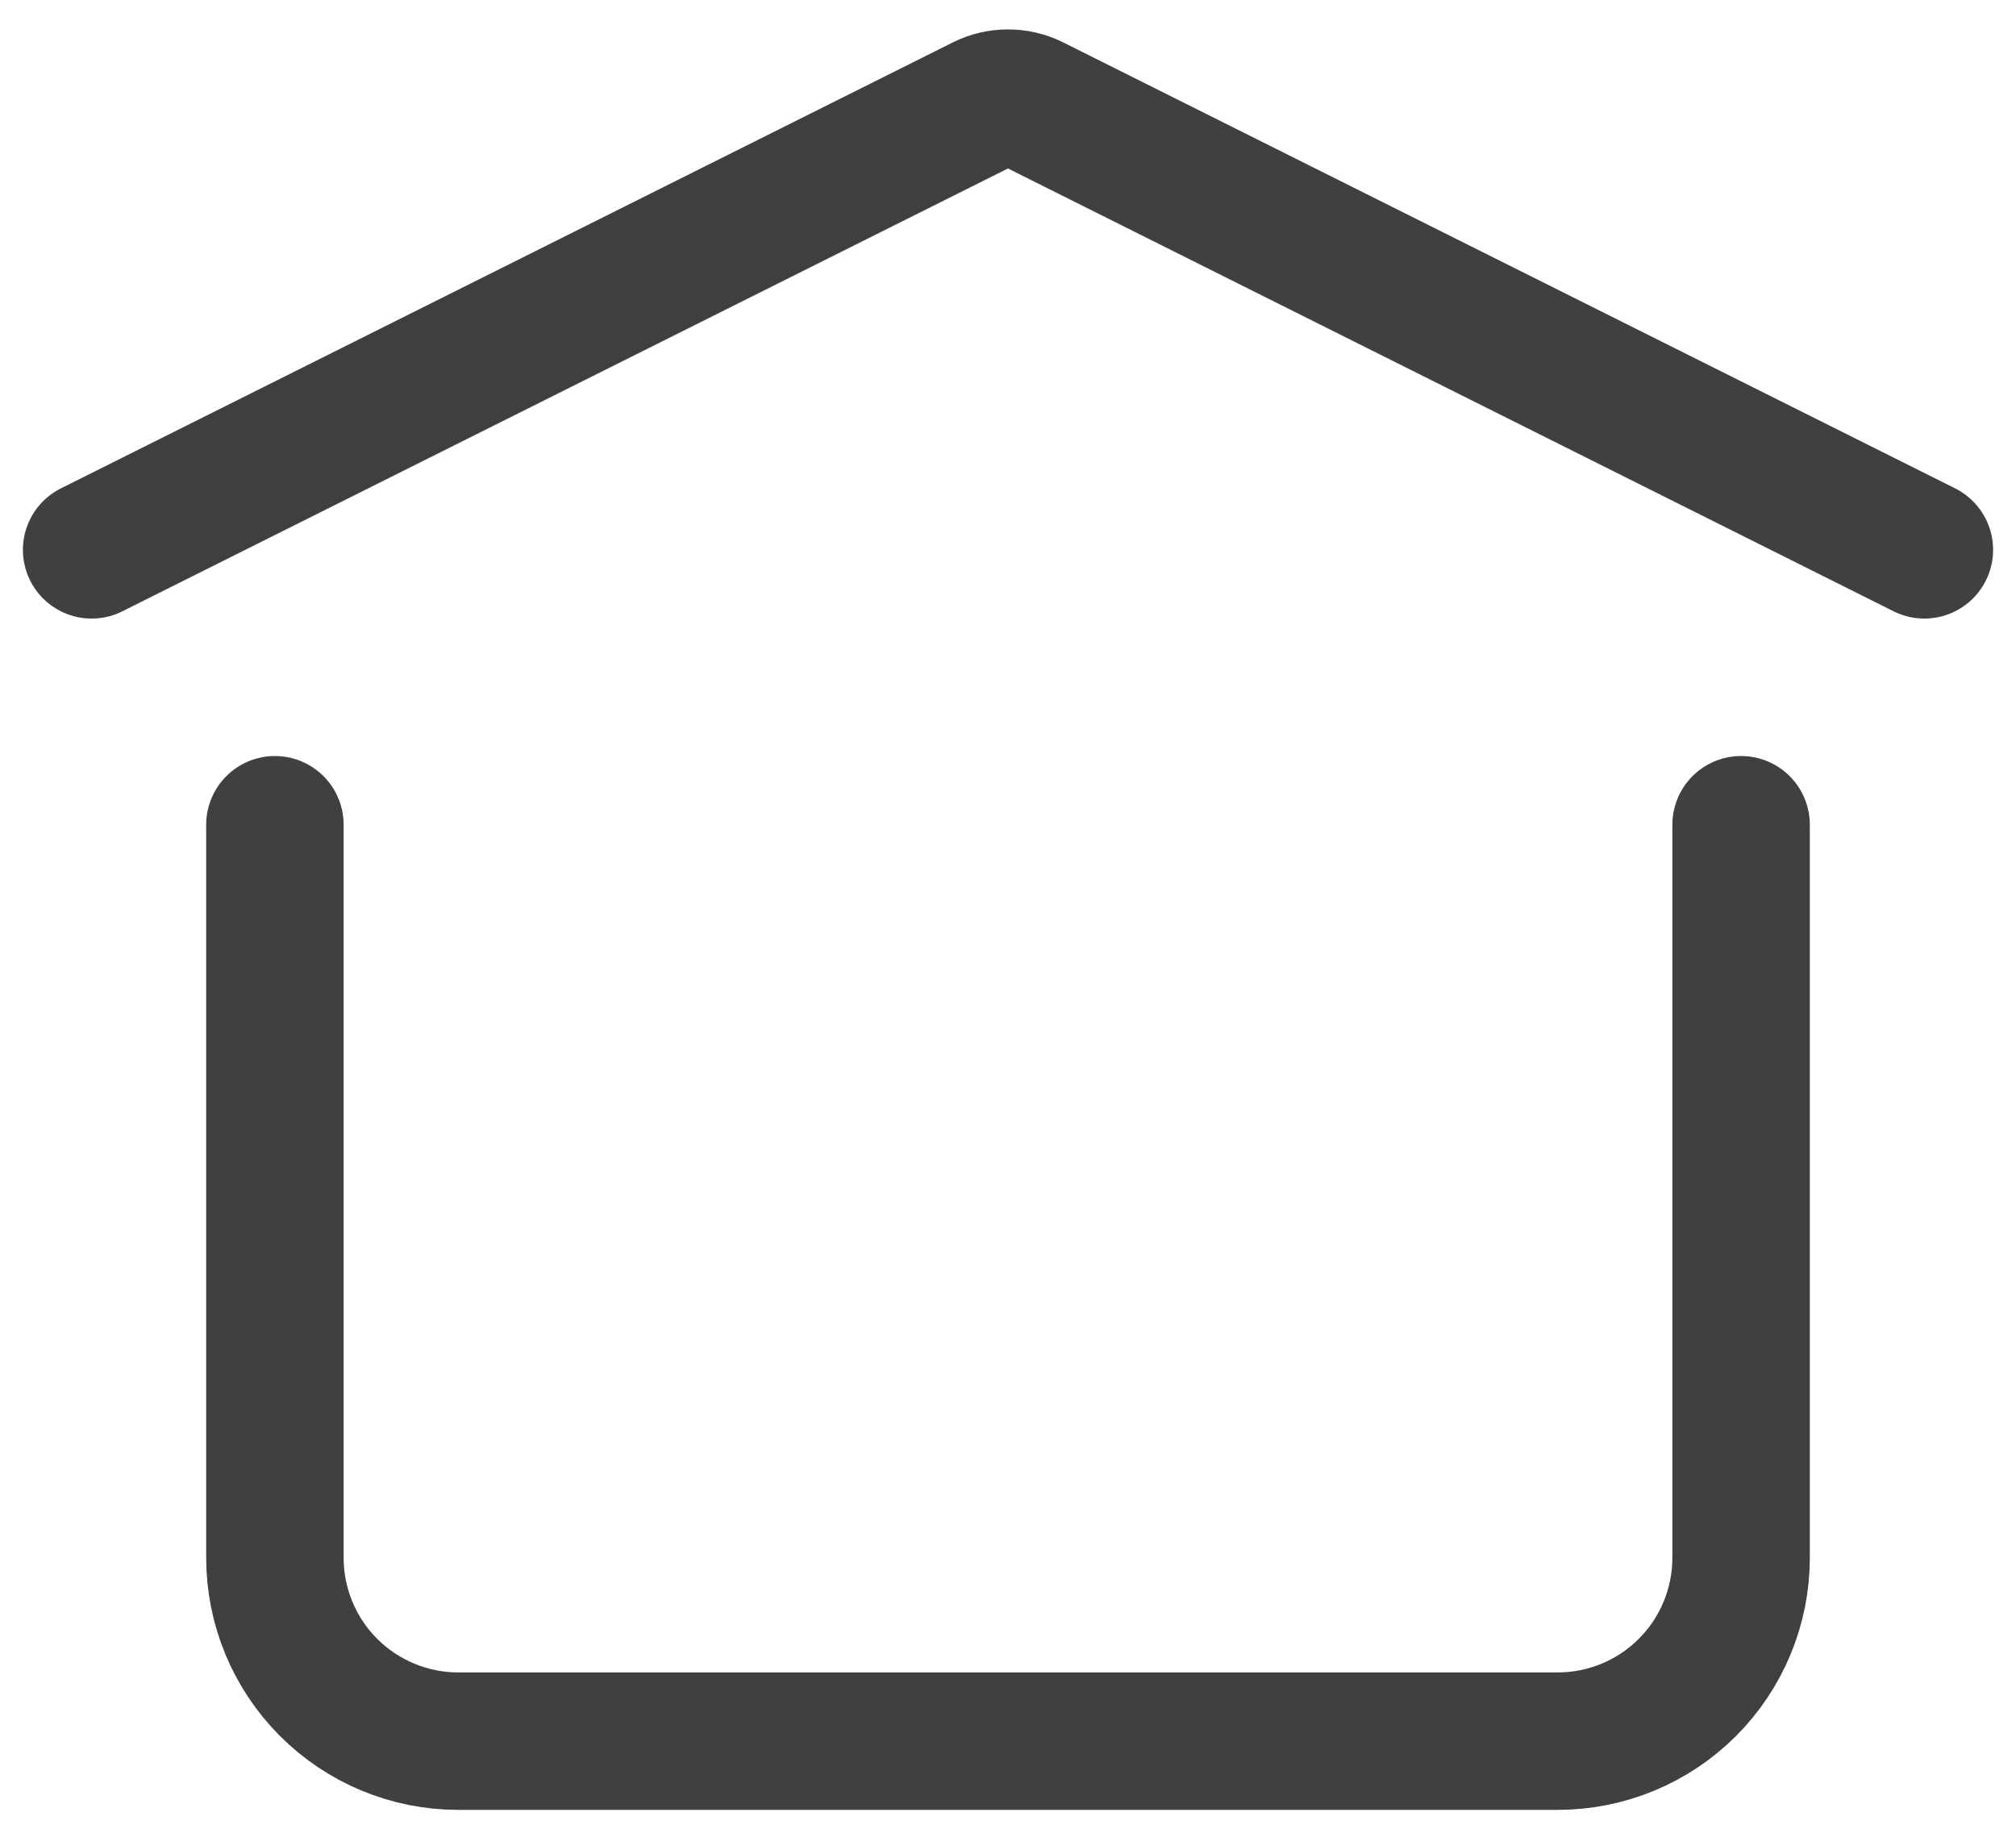
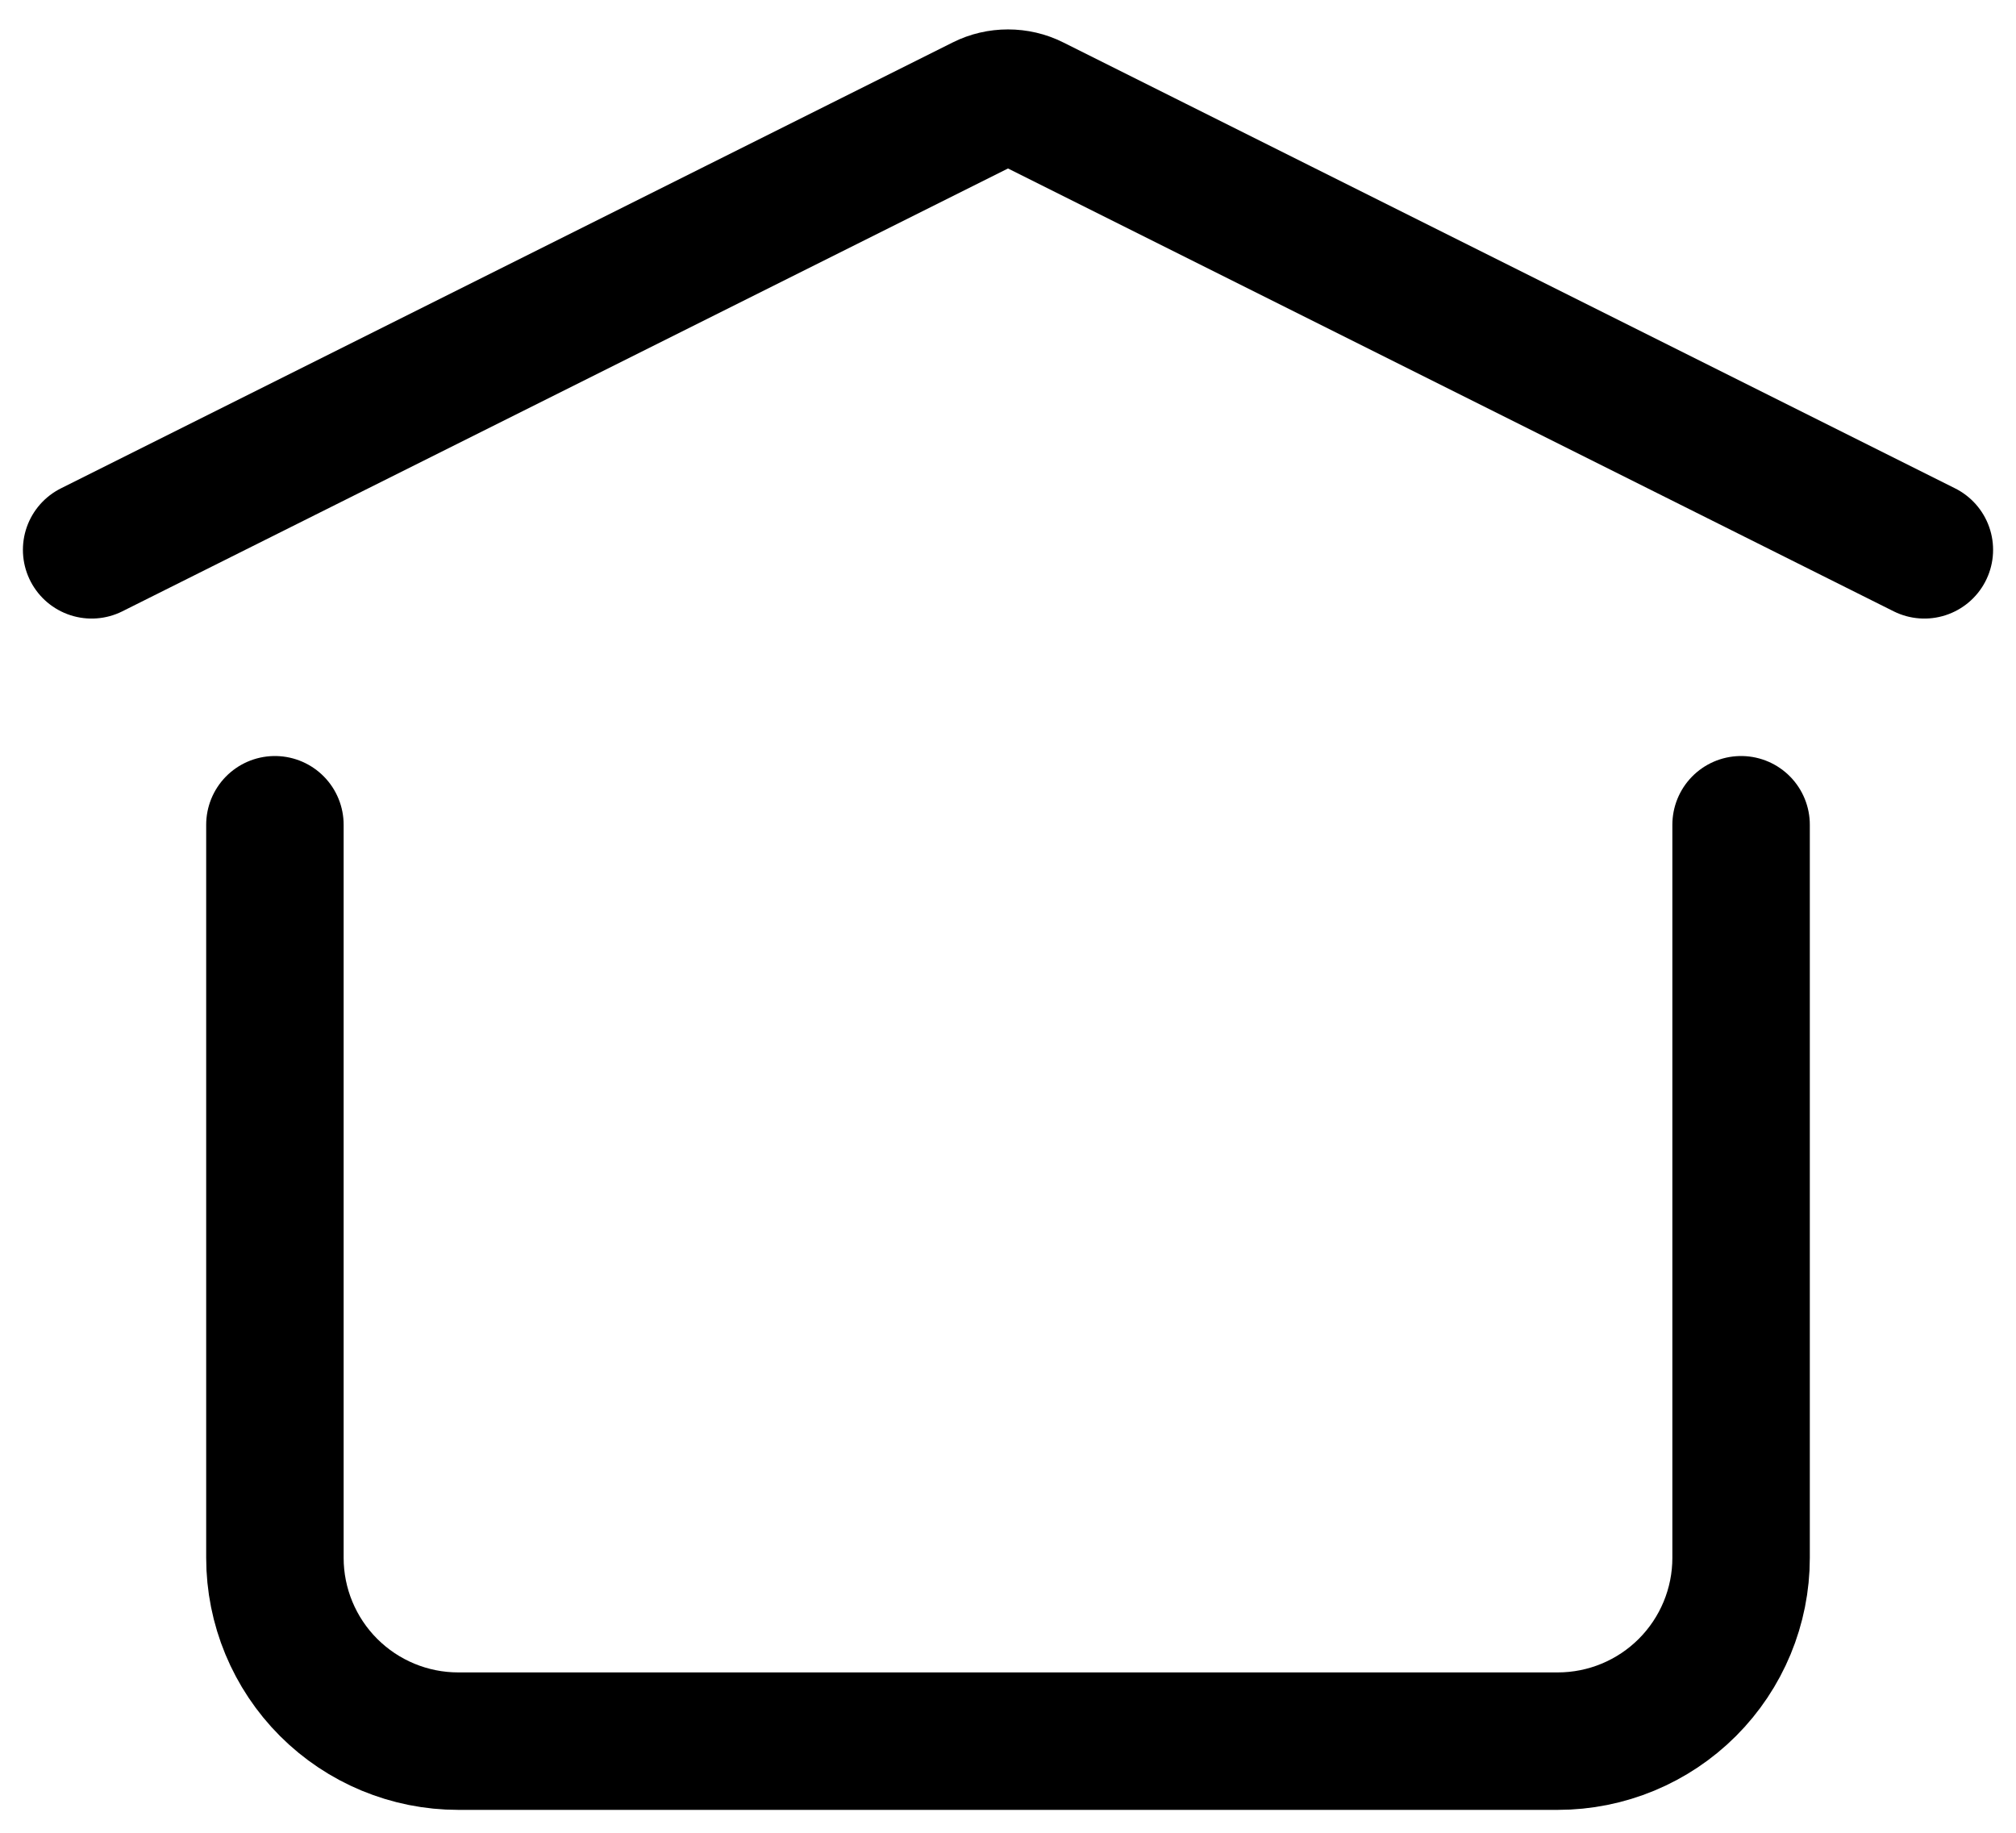
<svg xmlns="http://www.w3.org/2000/svg" width="22" height="20" viewBox="0 0 22 20" fill="none">
-   <path d="M1 6L10.732 1.134C10.815 1.092 10.907 1.071 11 1.071C11.093 1.071 11.185 1.092 11.268 1.134L21 6M19 9V17C19 17.53 18.789 18.039 18.414 18.414C18.039 18.789 17.53 19 17 19H5C4.47 19 3.961 18.789 3.586 18.414C3.211 18.039 3 17.53 3 17V9" stroke="#404040" stroke-width="1.5" stroke-linecap="round" stroke-linejoin="round" />
+   <path d="M1 6L10.732 1.134C10.815 1.092 10.907 1.071 11 1.071C11.093 1.071 11.185 1.092 11.268 1.134L21 6M19 9V17C19 17.53 18.789 18.039 18.414 18.414C18.039 18.789 17.53 19 17 19H5C4.47 19 3.961 18.789 3.586 18.414C3.211 18.039 3 17.53 3 17V9" stroke="currentColor" stroke-width="1.5" stroke-linecap="round" stroke-linejoin="round" />
</svg>
